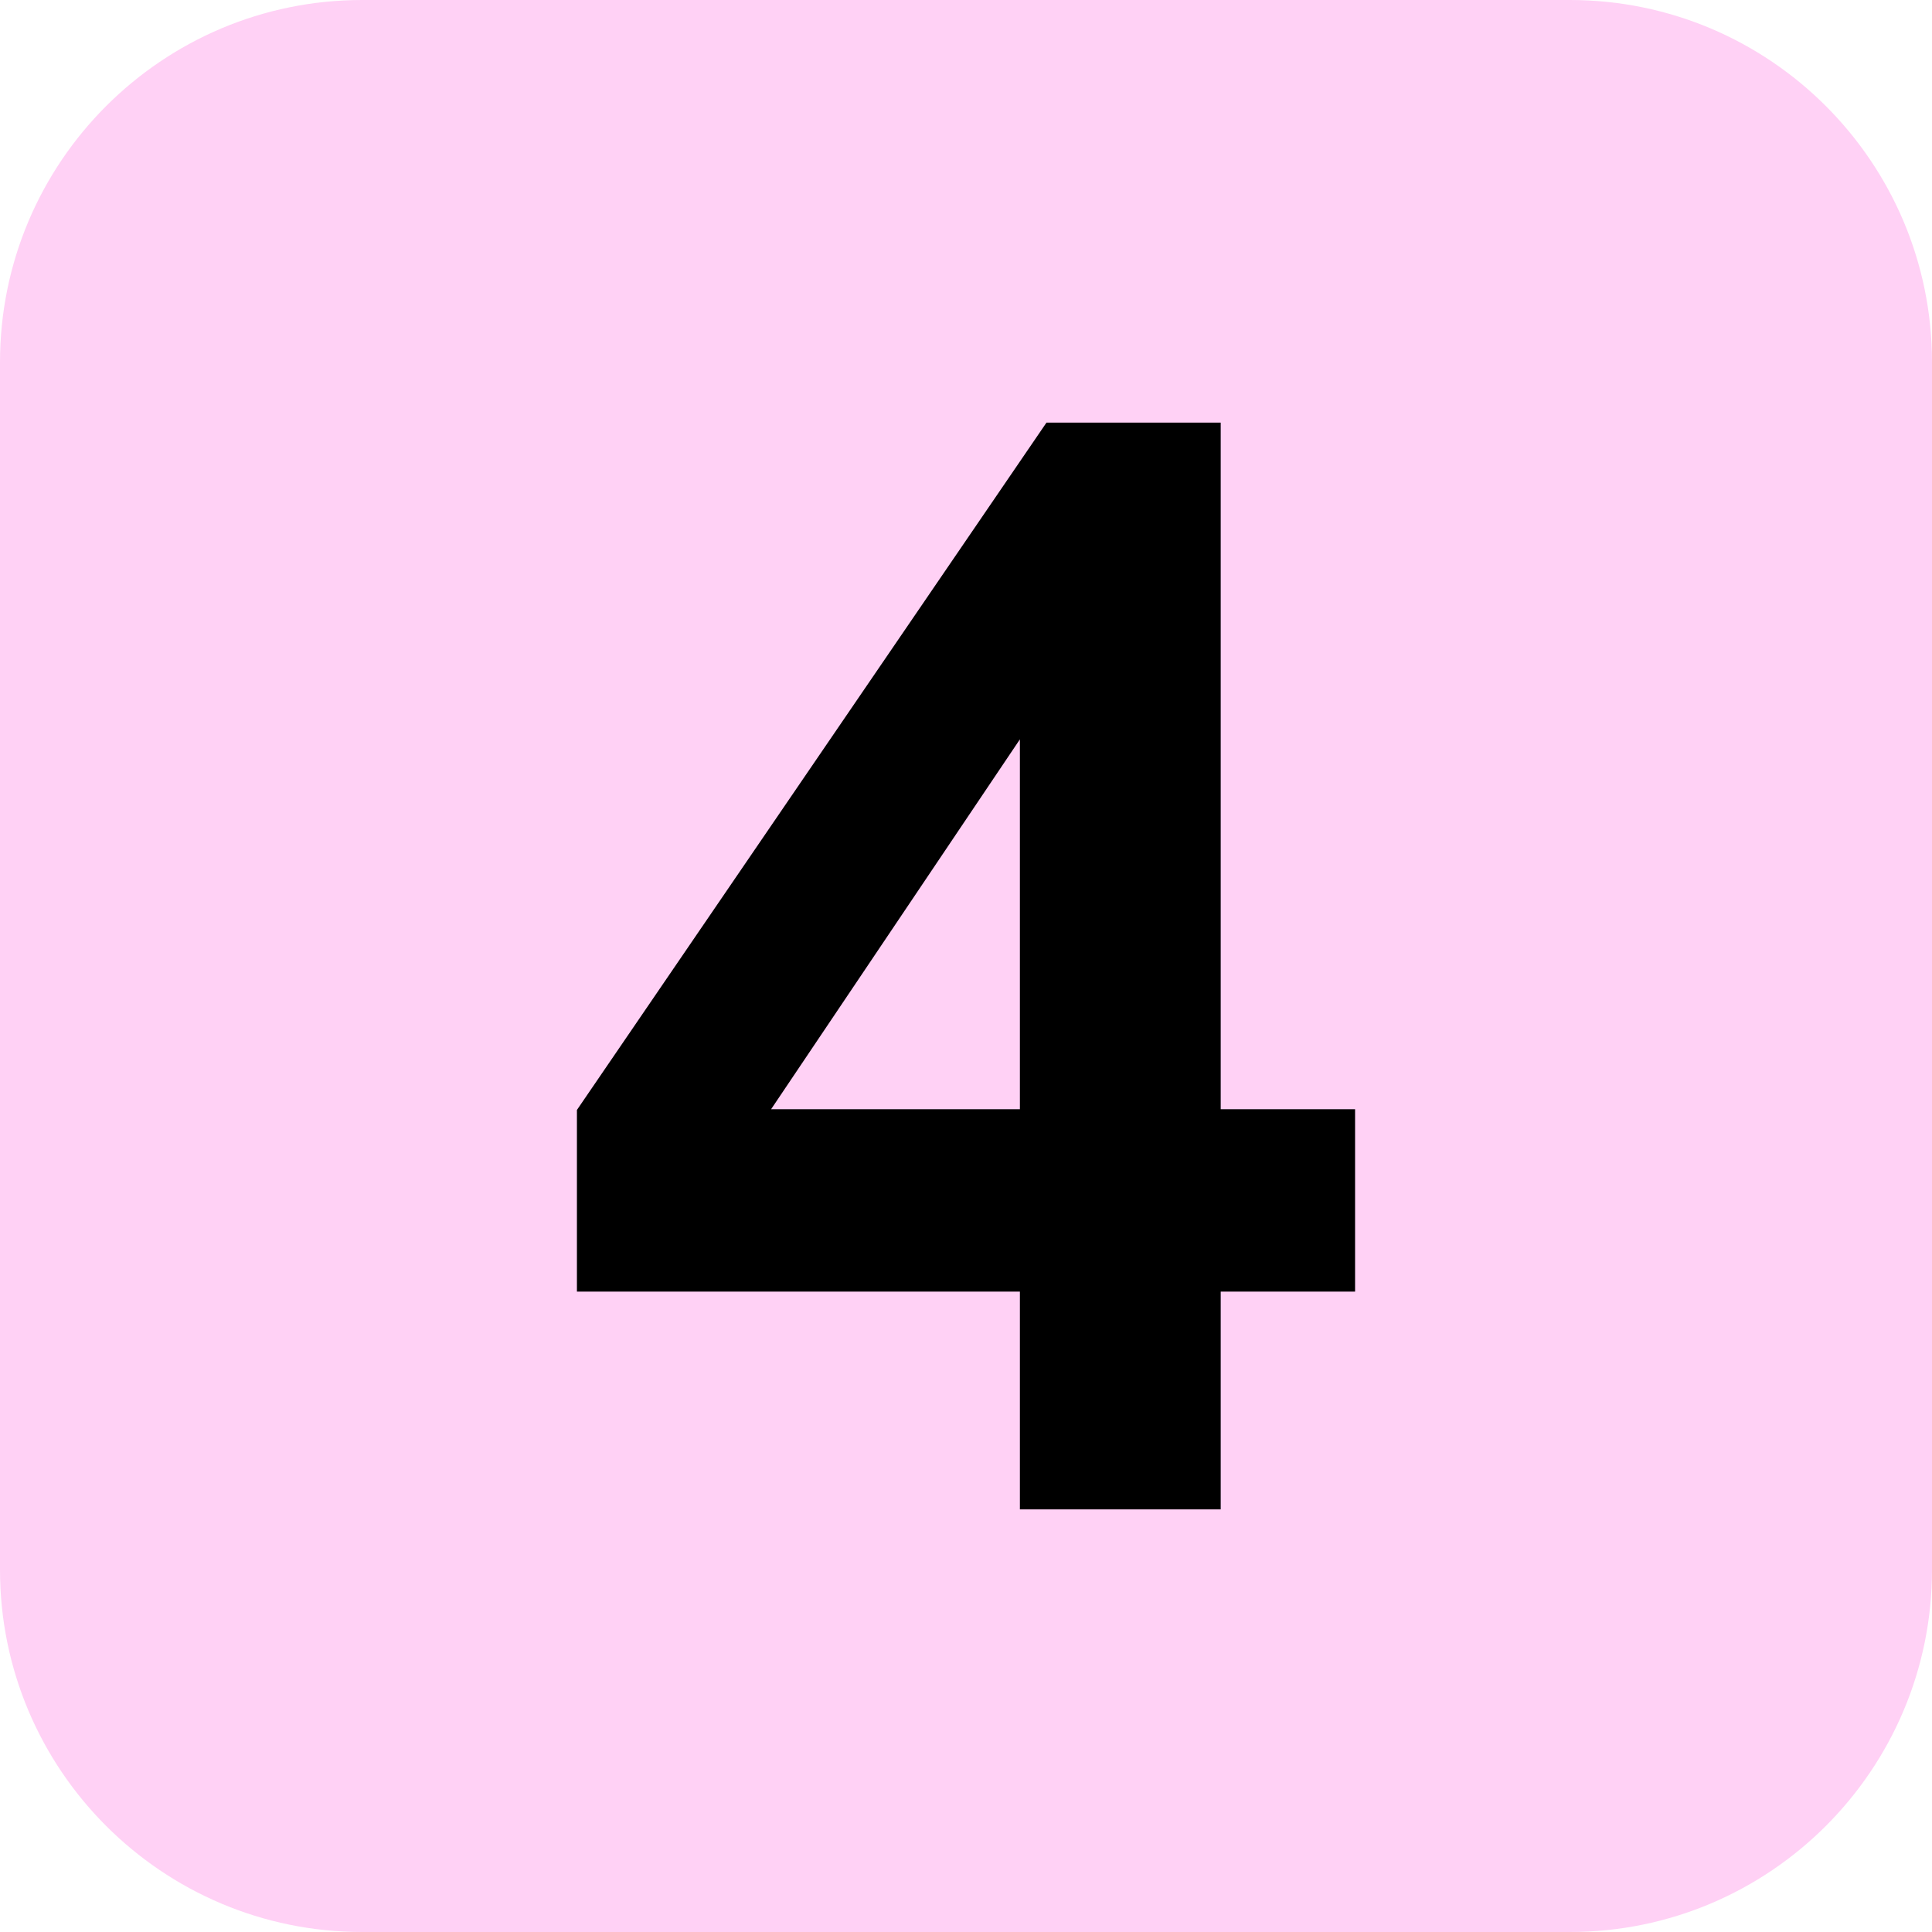
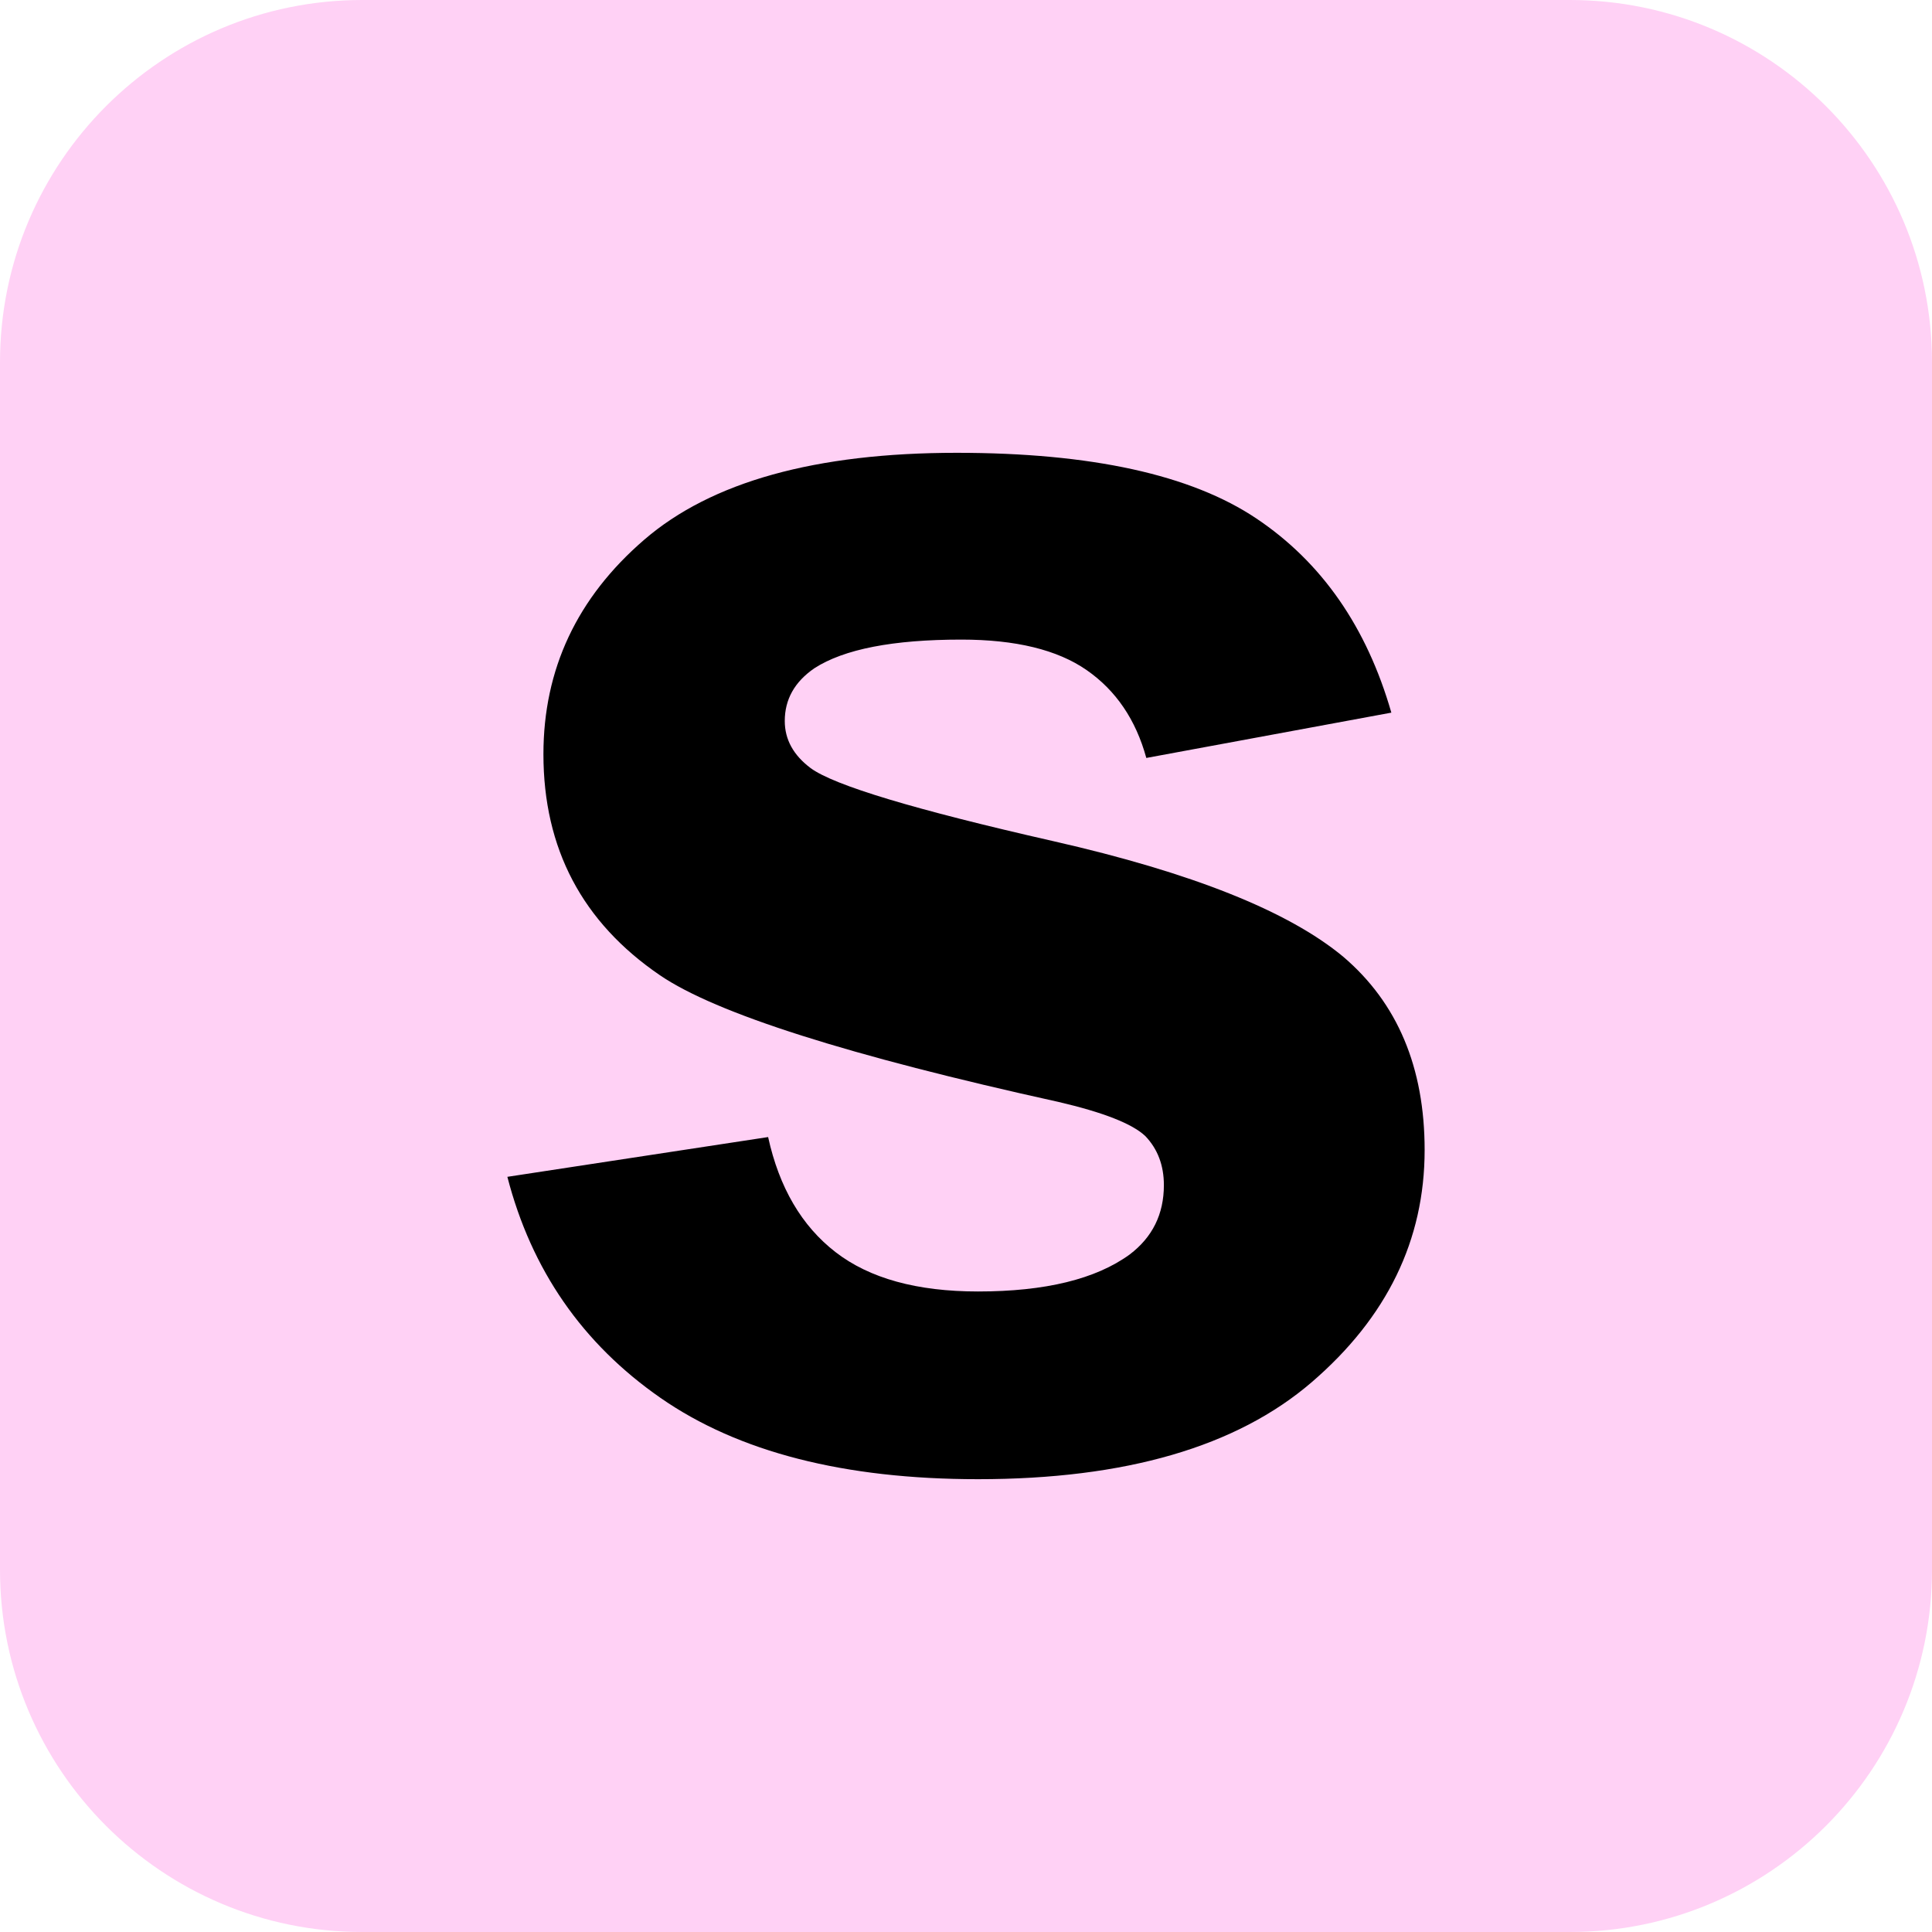
<svg xmlns="http://www.w3.org/2000/svg" viewBox="0 0 64 64">
  <rect width="64" height="64" rx="12" fill="#ffd1f5" />
-   <path fill="#000" transform="matrix(0.02445652 0 0 -0.02445652 18.18207 50)" d="M638 0V295H38V541L674 1472H910V542H1092V295H910V0ZM638 542V1043L301 542Z" />
+   <path fill="#000" transform="matrix(0.03063063 0 0 -0.03063063 15.33694 48.26486)" d="M48 303 330 346Q348 264 403.0 221.5Q458 179 557 179Q666 179 721 219Q758 247 758 294Q758 326 738 347Q717 367 644 384Q304 459 213 521Q87 607 87 760Q87 898 196.0 992.0Q305 1086 534 1086Q752 1086 858.0 1015.0Q964 944 1004 805L739 756Q722 818 674.5 851.0Q627 884 539 884Q428 884 380 853Q348 831 348 796Q348 766 376 745Q414 717 638.5 666.0Q863 615 952 541Q1040 466 1040 332Q1040 186 918.0 81.0Q796 -24 557 -24Q340 -24 213.5 64.0Q87 152 48 303Z" />
</svg>
